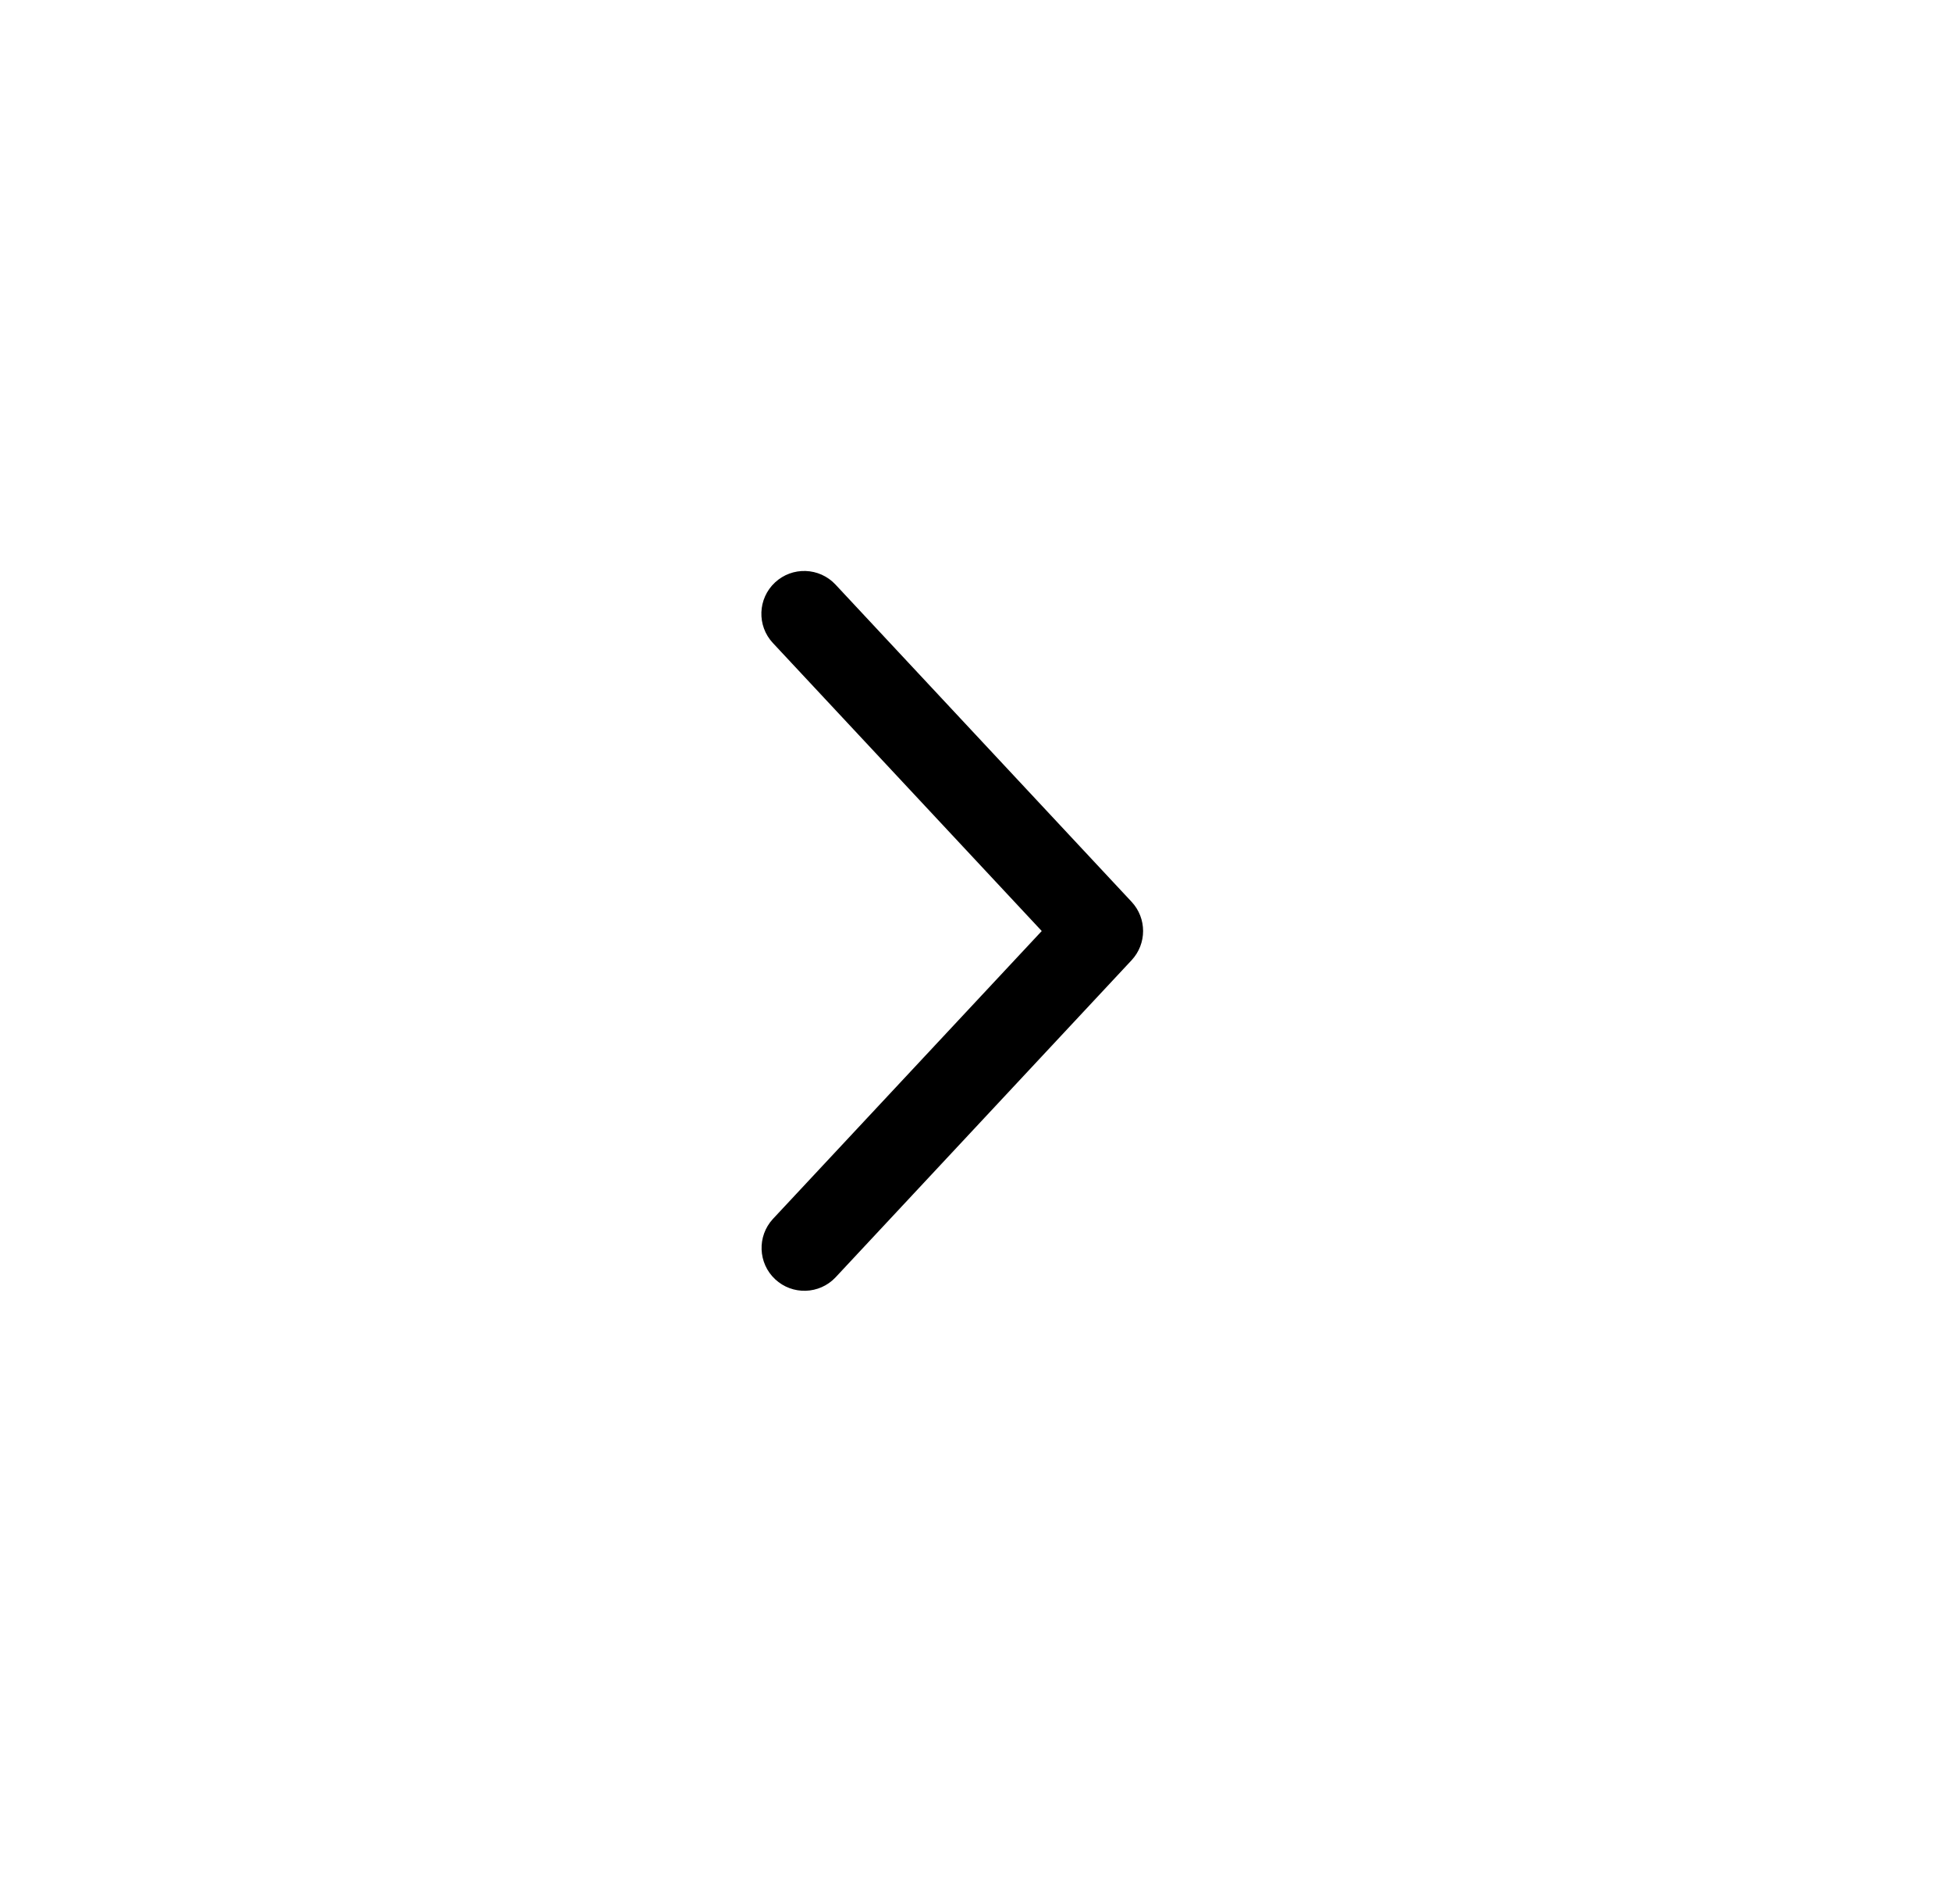
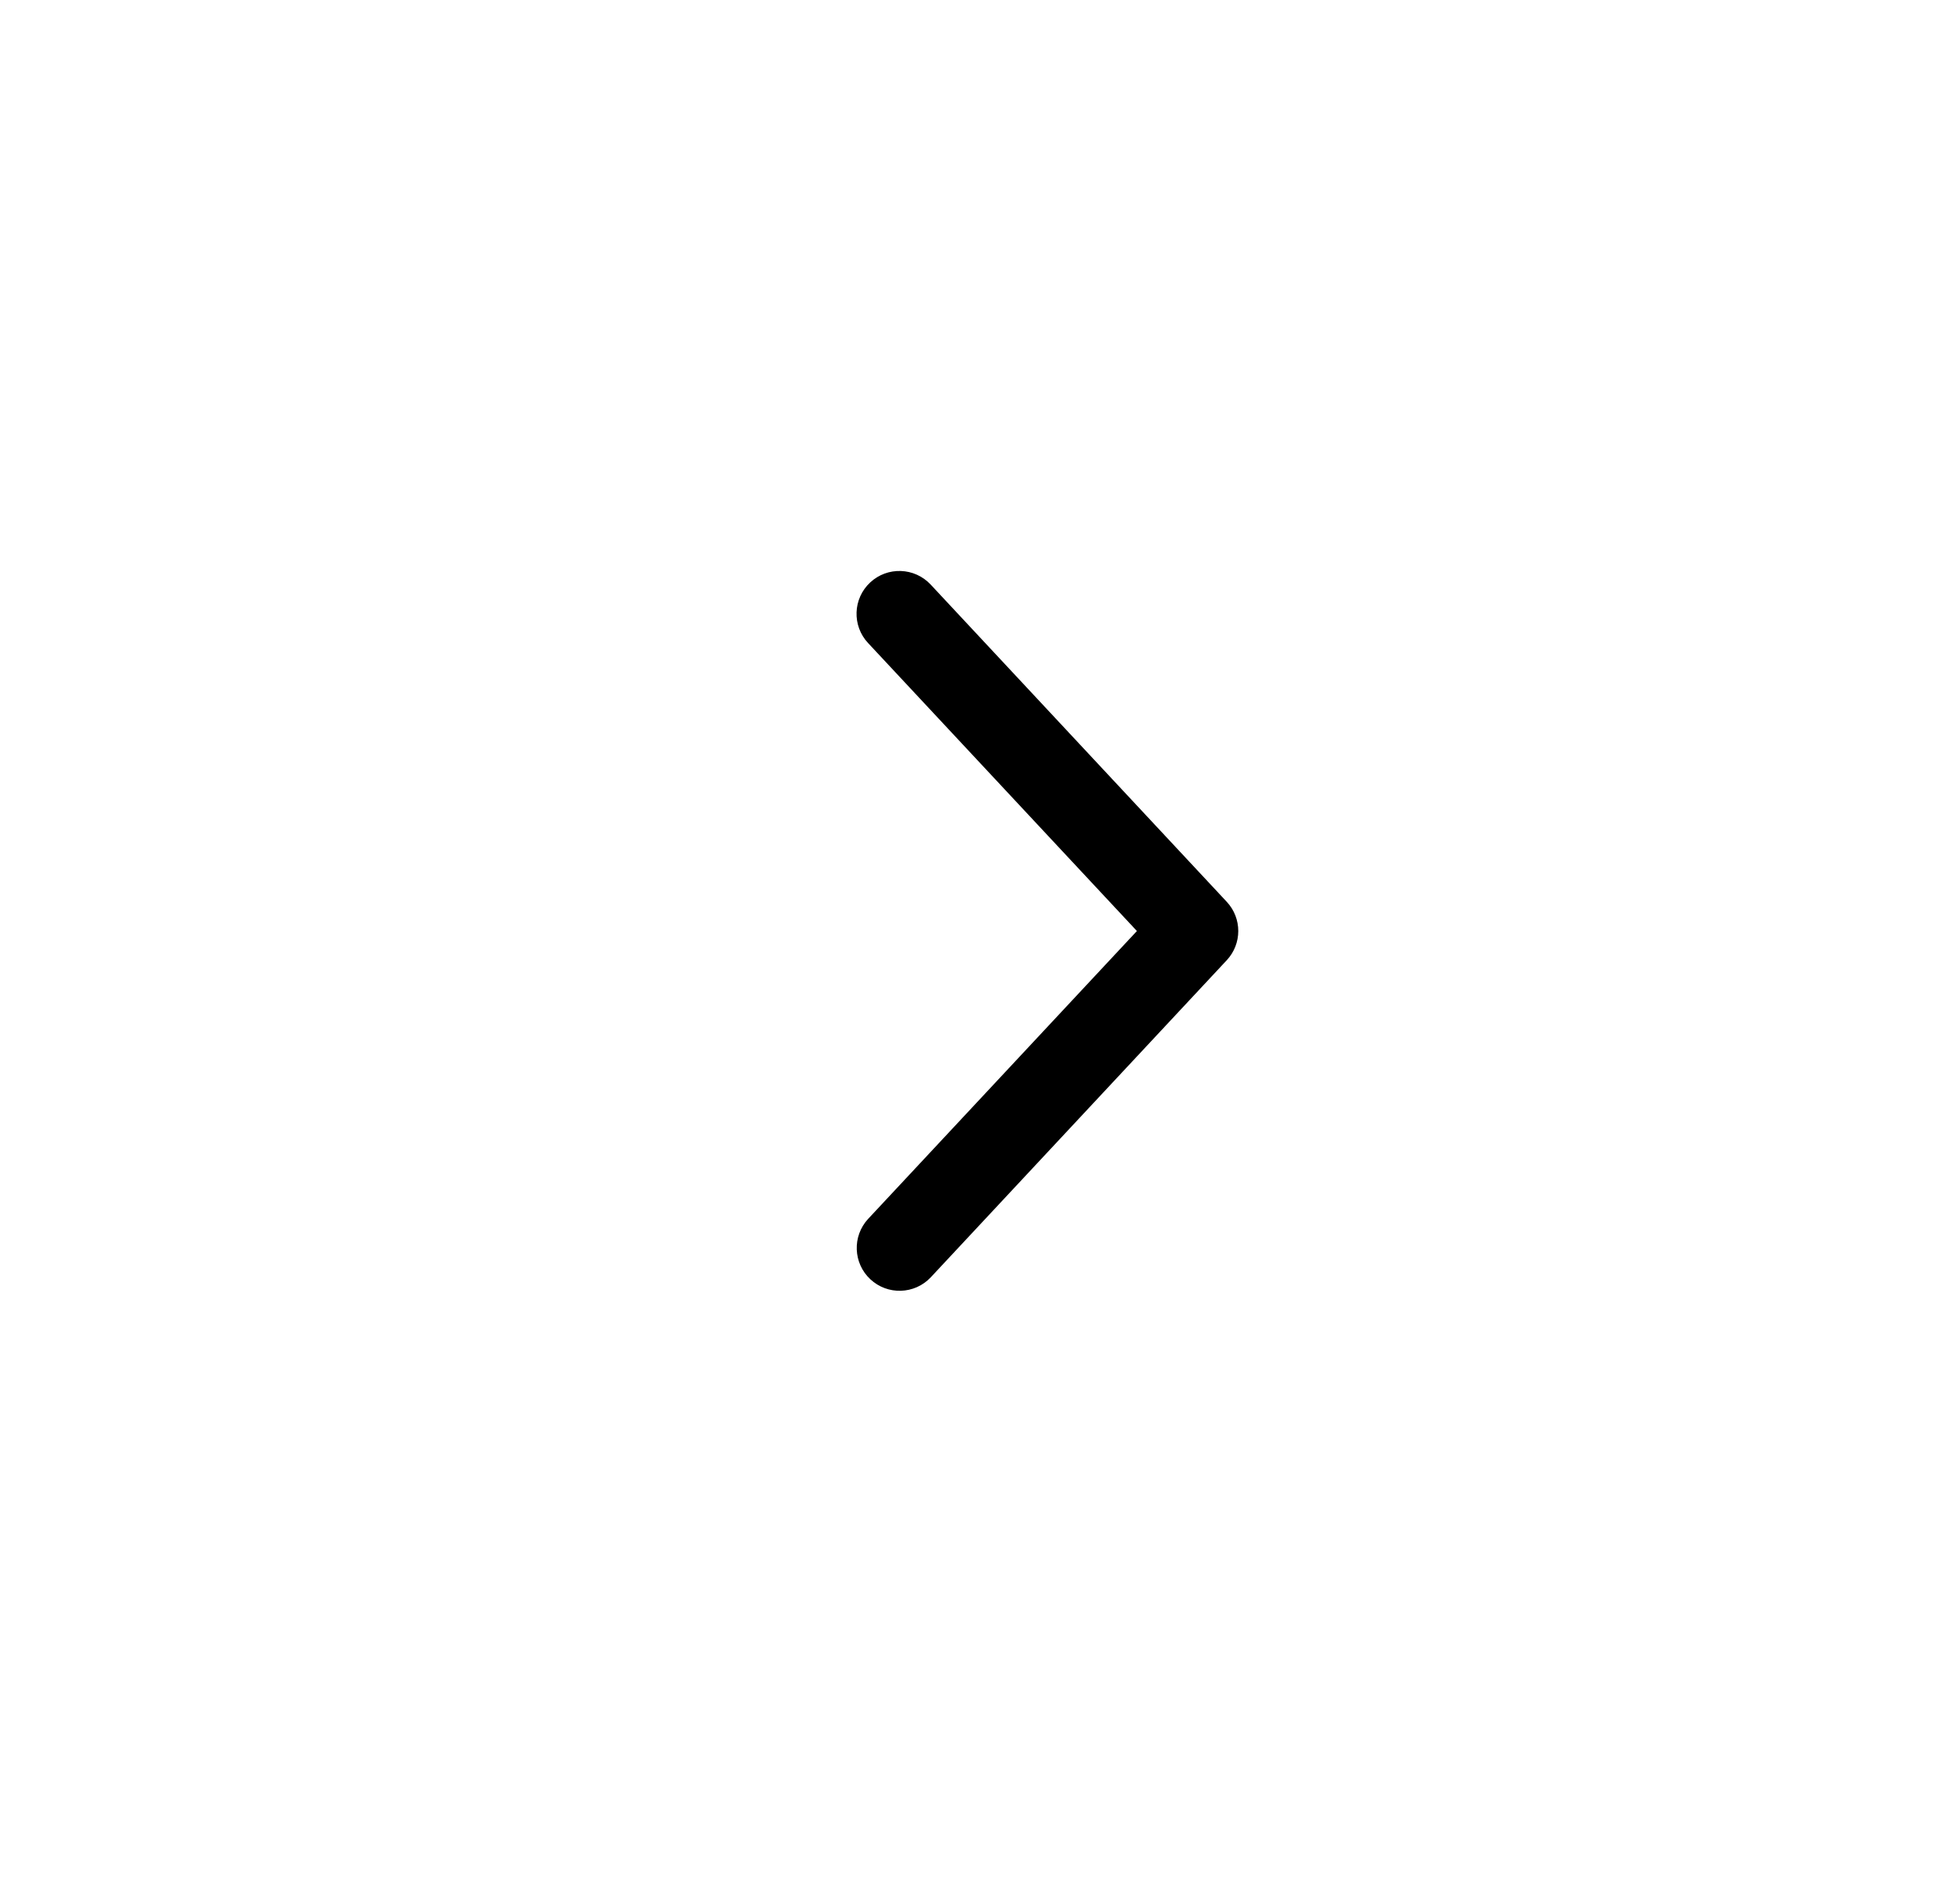
<svg xmlns="http://www.w3.org/2000/svg" width="41" height="40" viewBox="0 0 41 40">
-   <path d="M16.286 12.242a.9.9 0 011.272.044l6.222 6.667a.9.9 0 010 1.228l-6.222 6.666a.9.9 0 01-1.316-1.228l5.65-6.052-5.65-6.053a.9.9 0 01.044-1.272z" />
+   <path d="M18.286 12.242a.9.9 0 011.272.044l6.222 6.667a.9.9 0 010 1.228l-6.222 6.666a.9.9 0 01-1.316-1.228l5.65-6.052-5.65-6.053a.9.9 0 01.044-1.272z" />
</svg>
